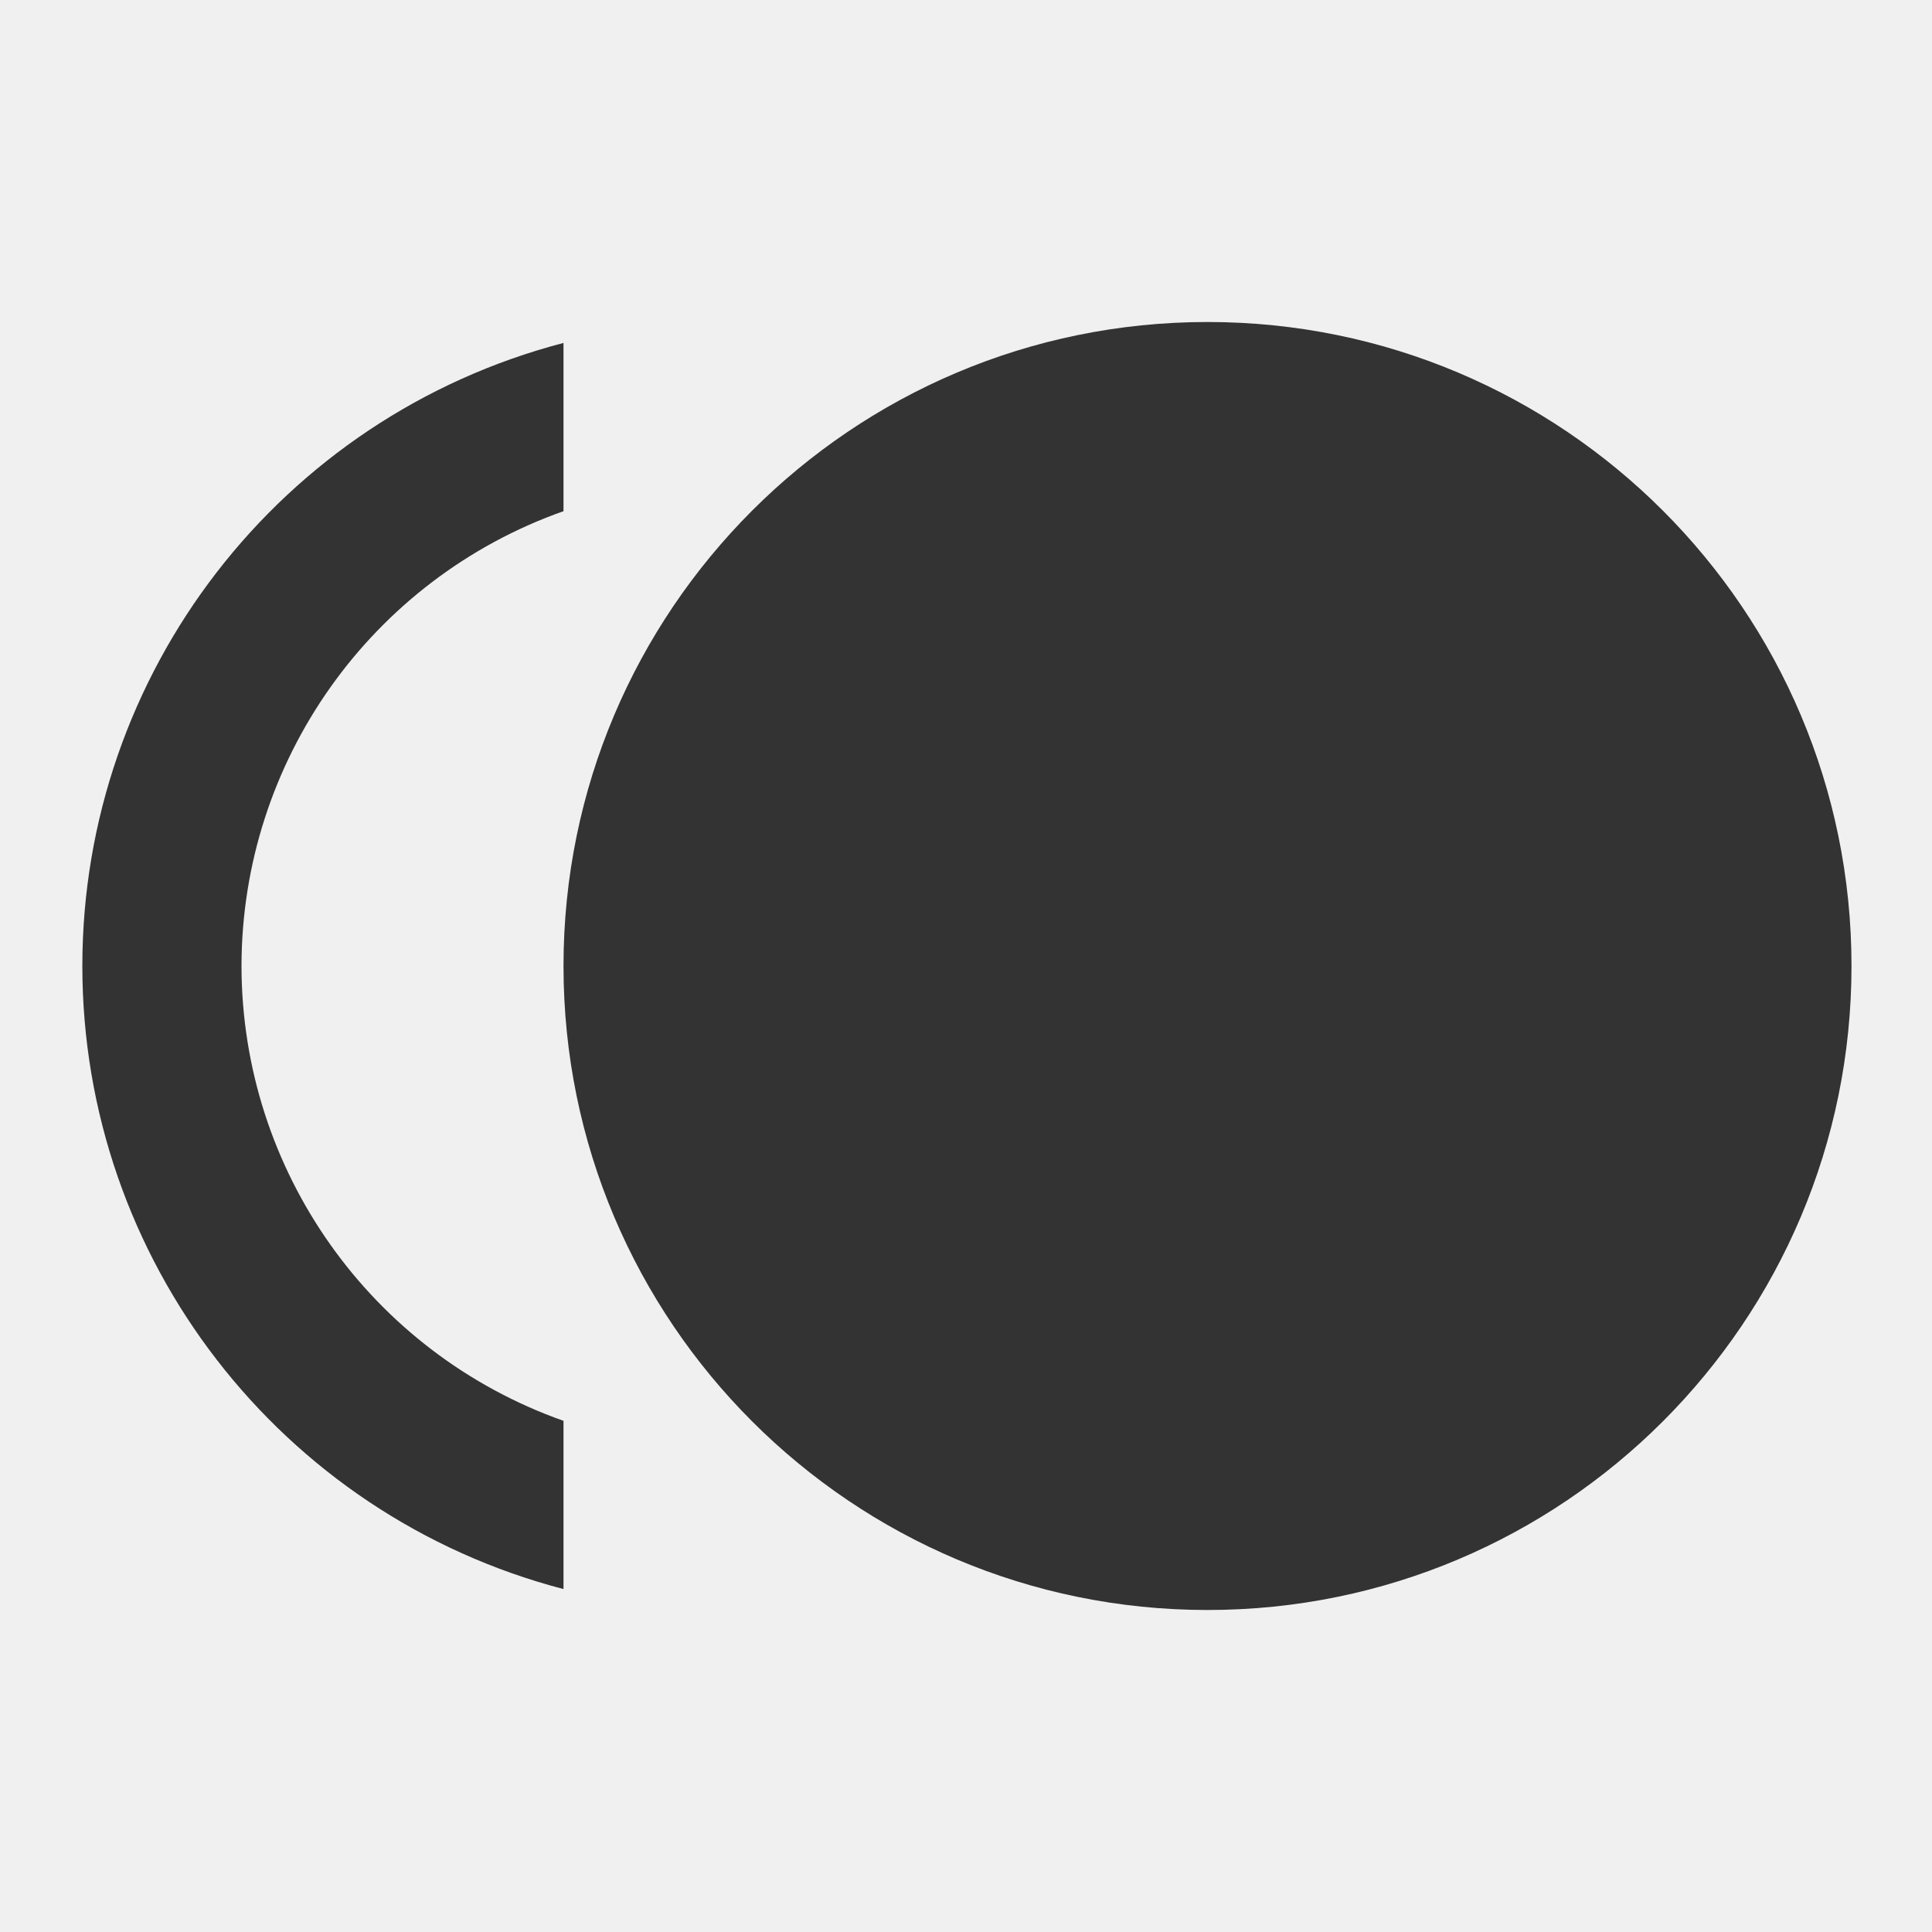
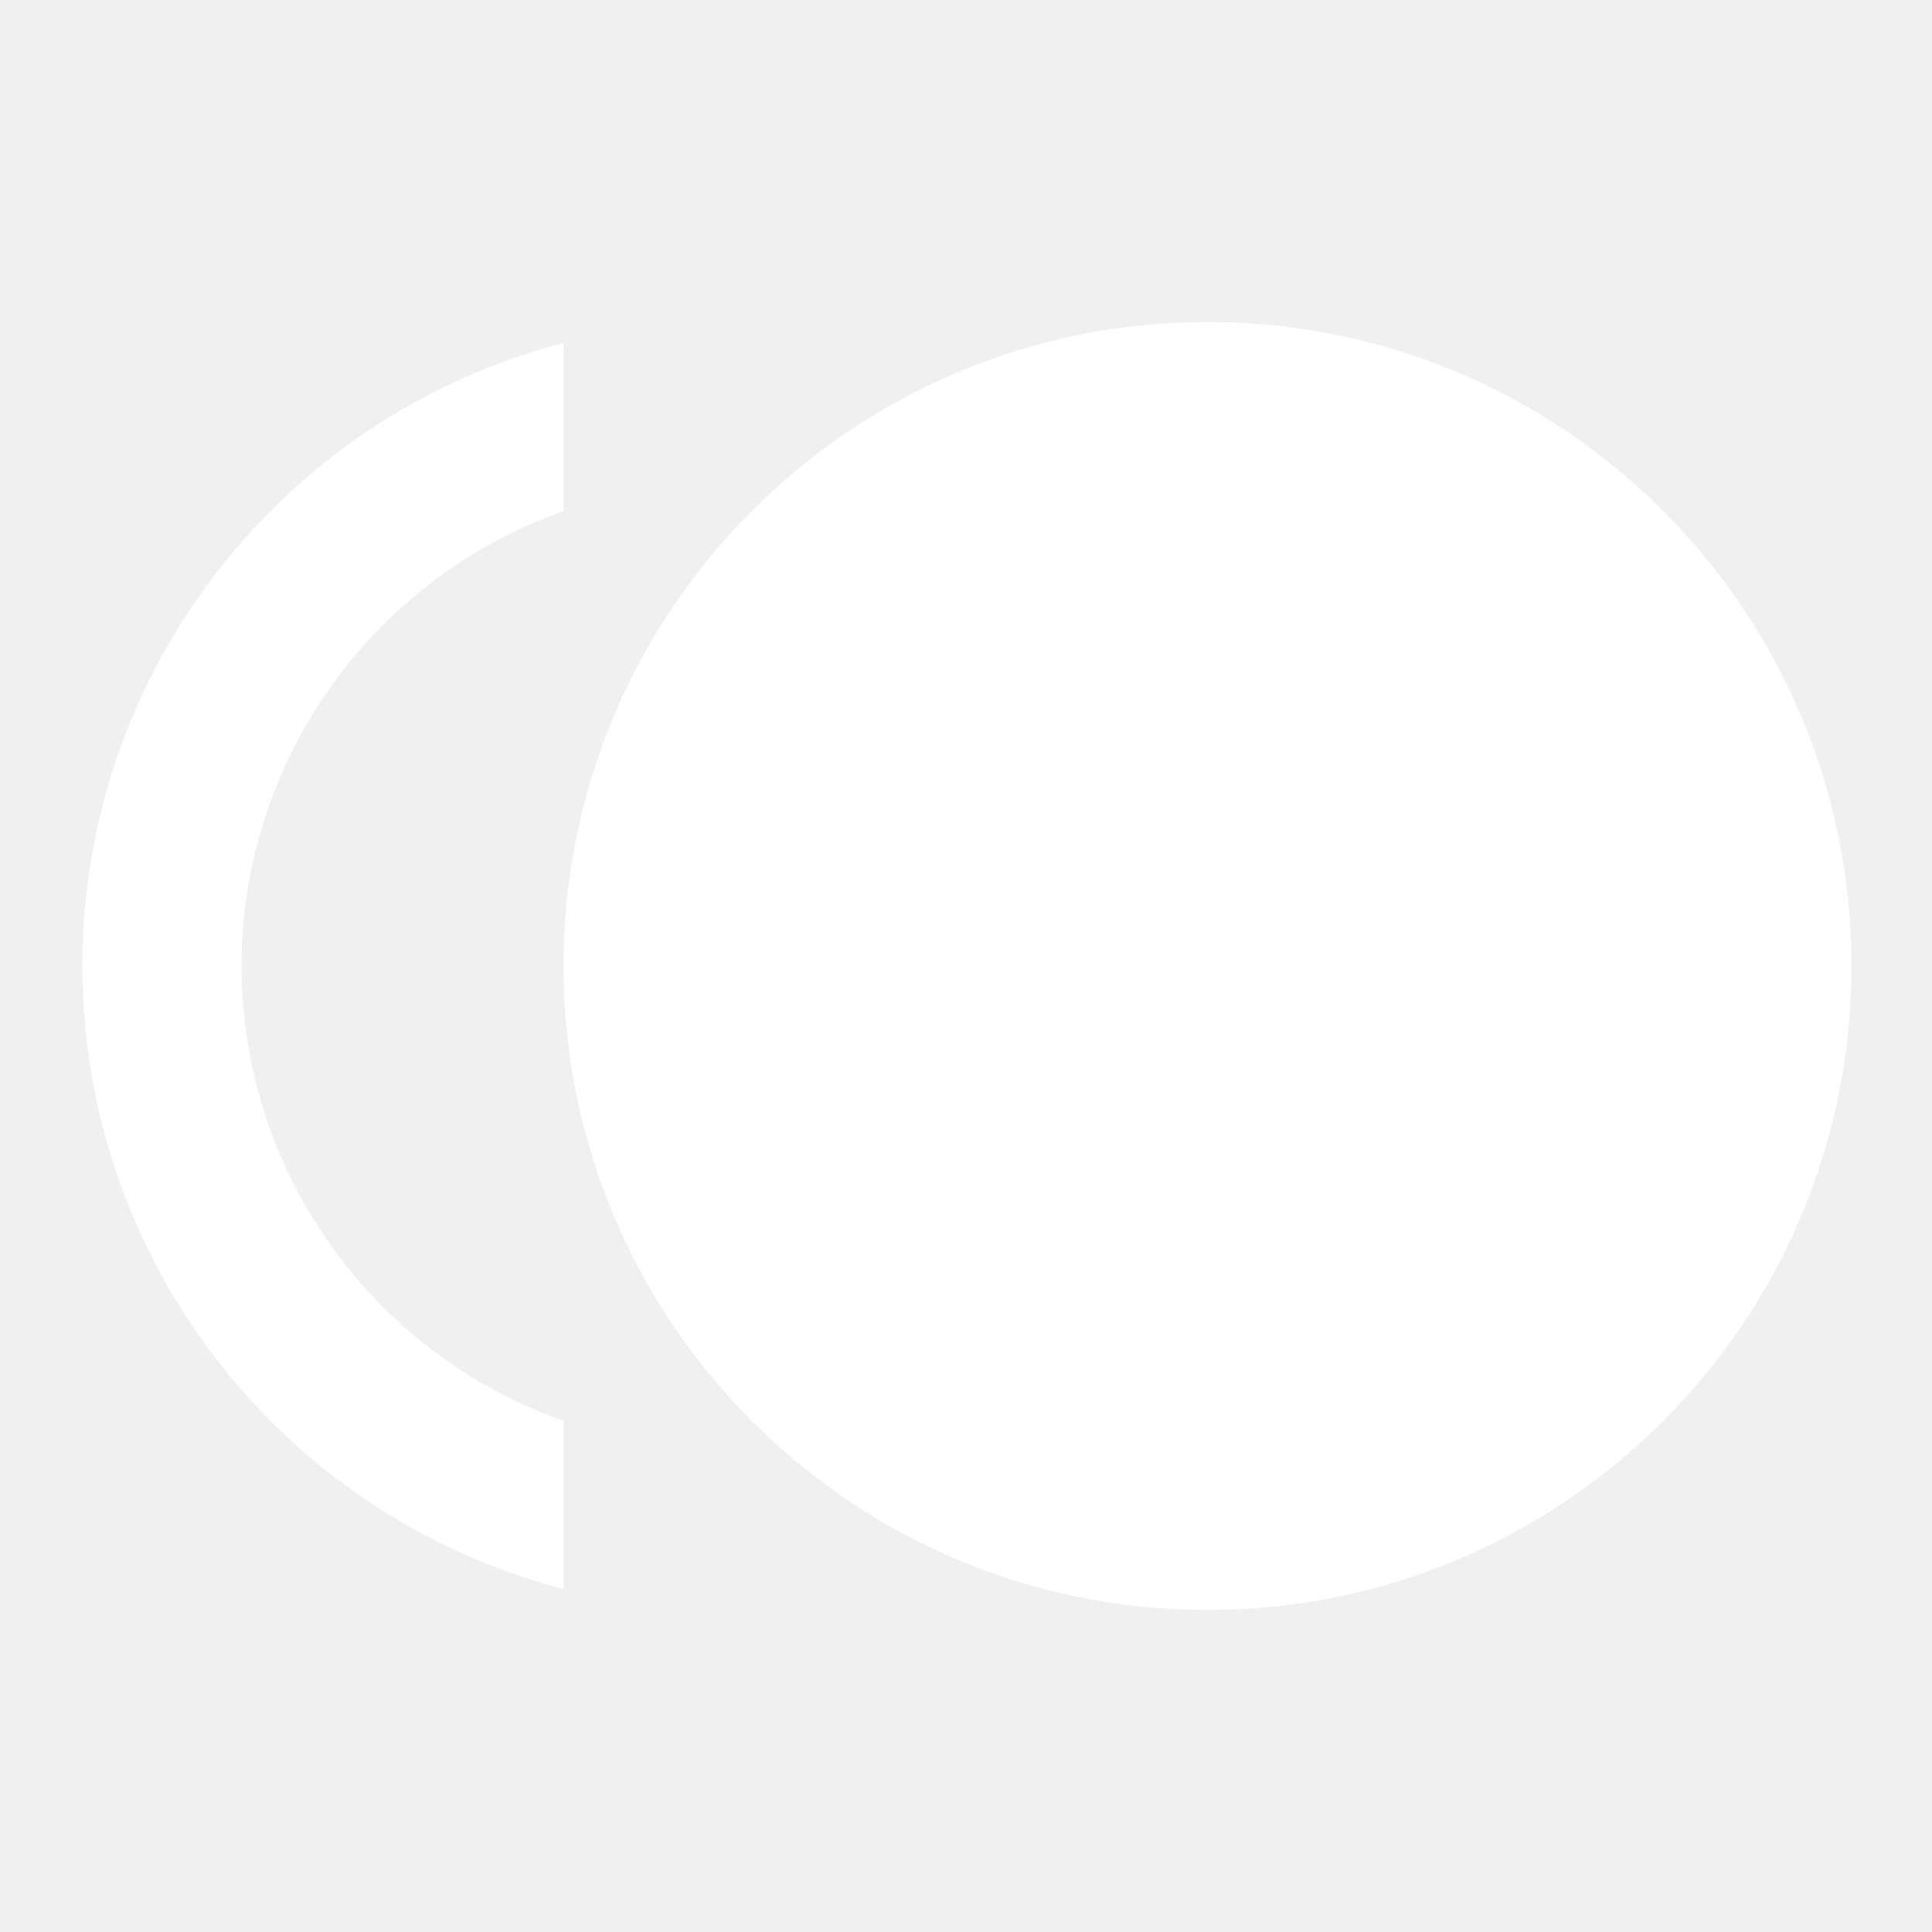
<svg xmlns="http://www.w3.org/2000/svg" width="1em" height="1em" viewBox="0 0 24 24">
-   <path fill="#333" d="M15 4a8 8 0 1 1-8 8a8 8 0 0 1 8-8M3 12a6 6 0 0 0 4 5.65v2.09A8 8 0 0 1 7 4.26v2.09A6 6 0 0 0 3 12" />
+   <path fill="#fff" d="M15 4a8 8 0 1 1-8 8a8 8 0 0 1 8-8M3 12a6 6 0 0 0 4 5.65v2.09A8 8 0 0 1 7 4.26v2.09A6 6 0 0 0 3 12" />
</svg>
